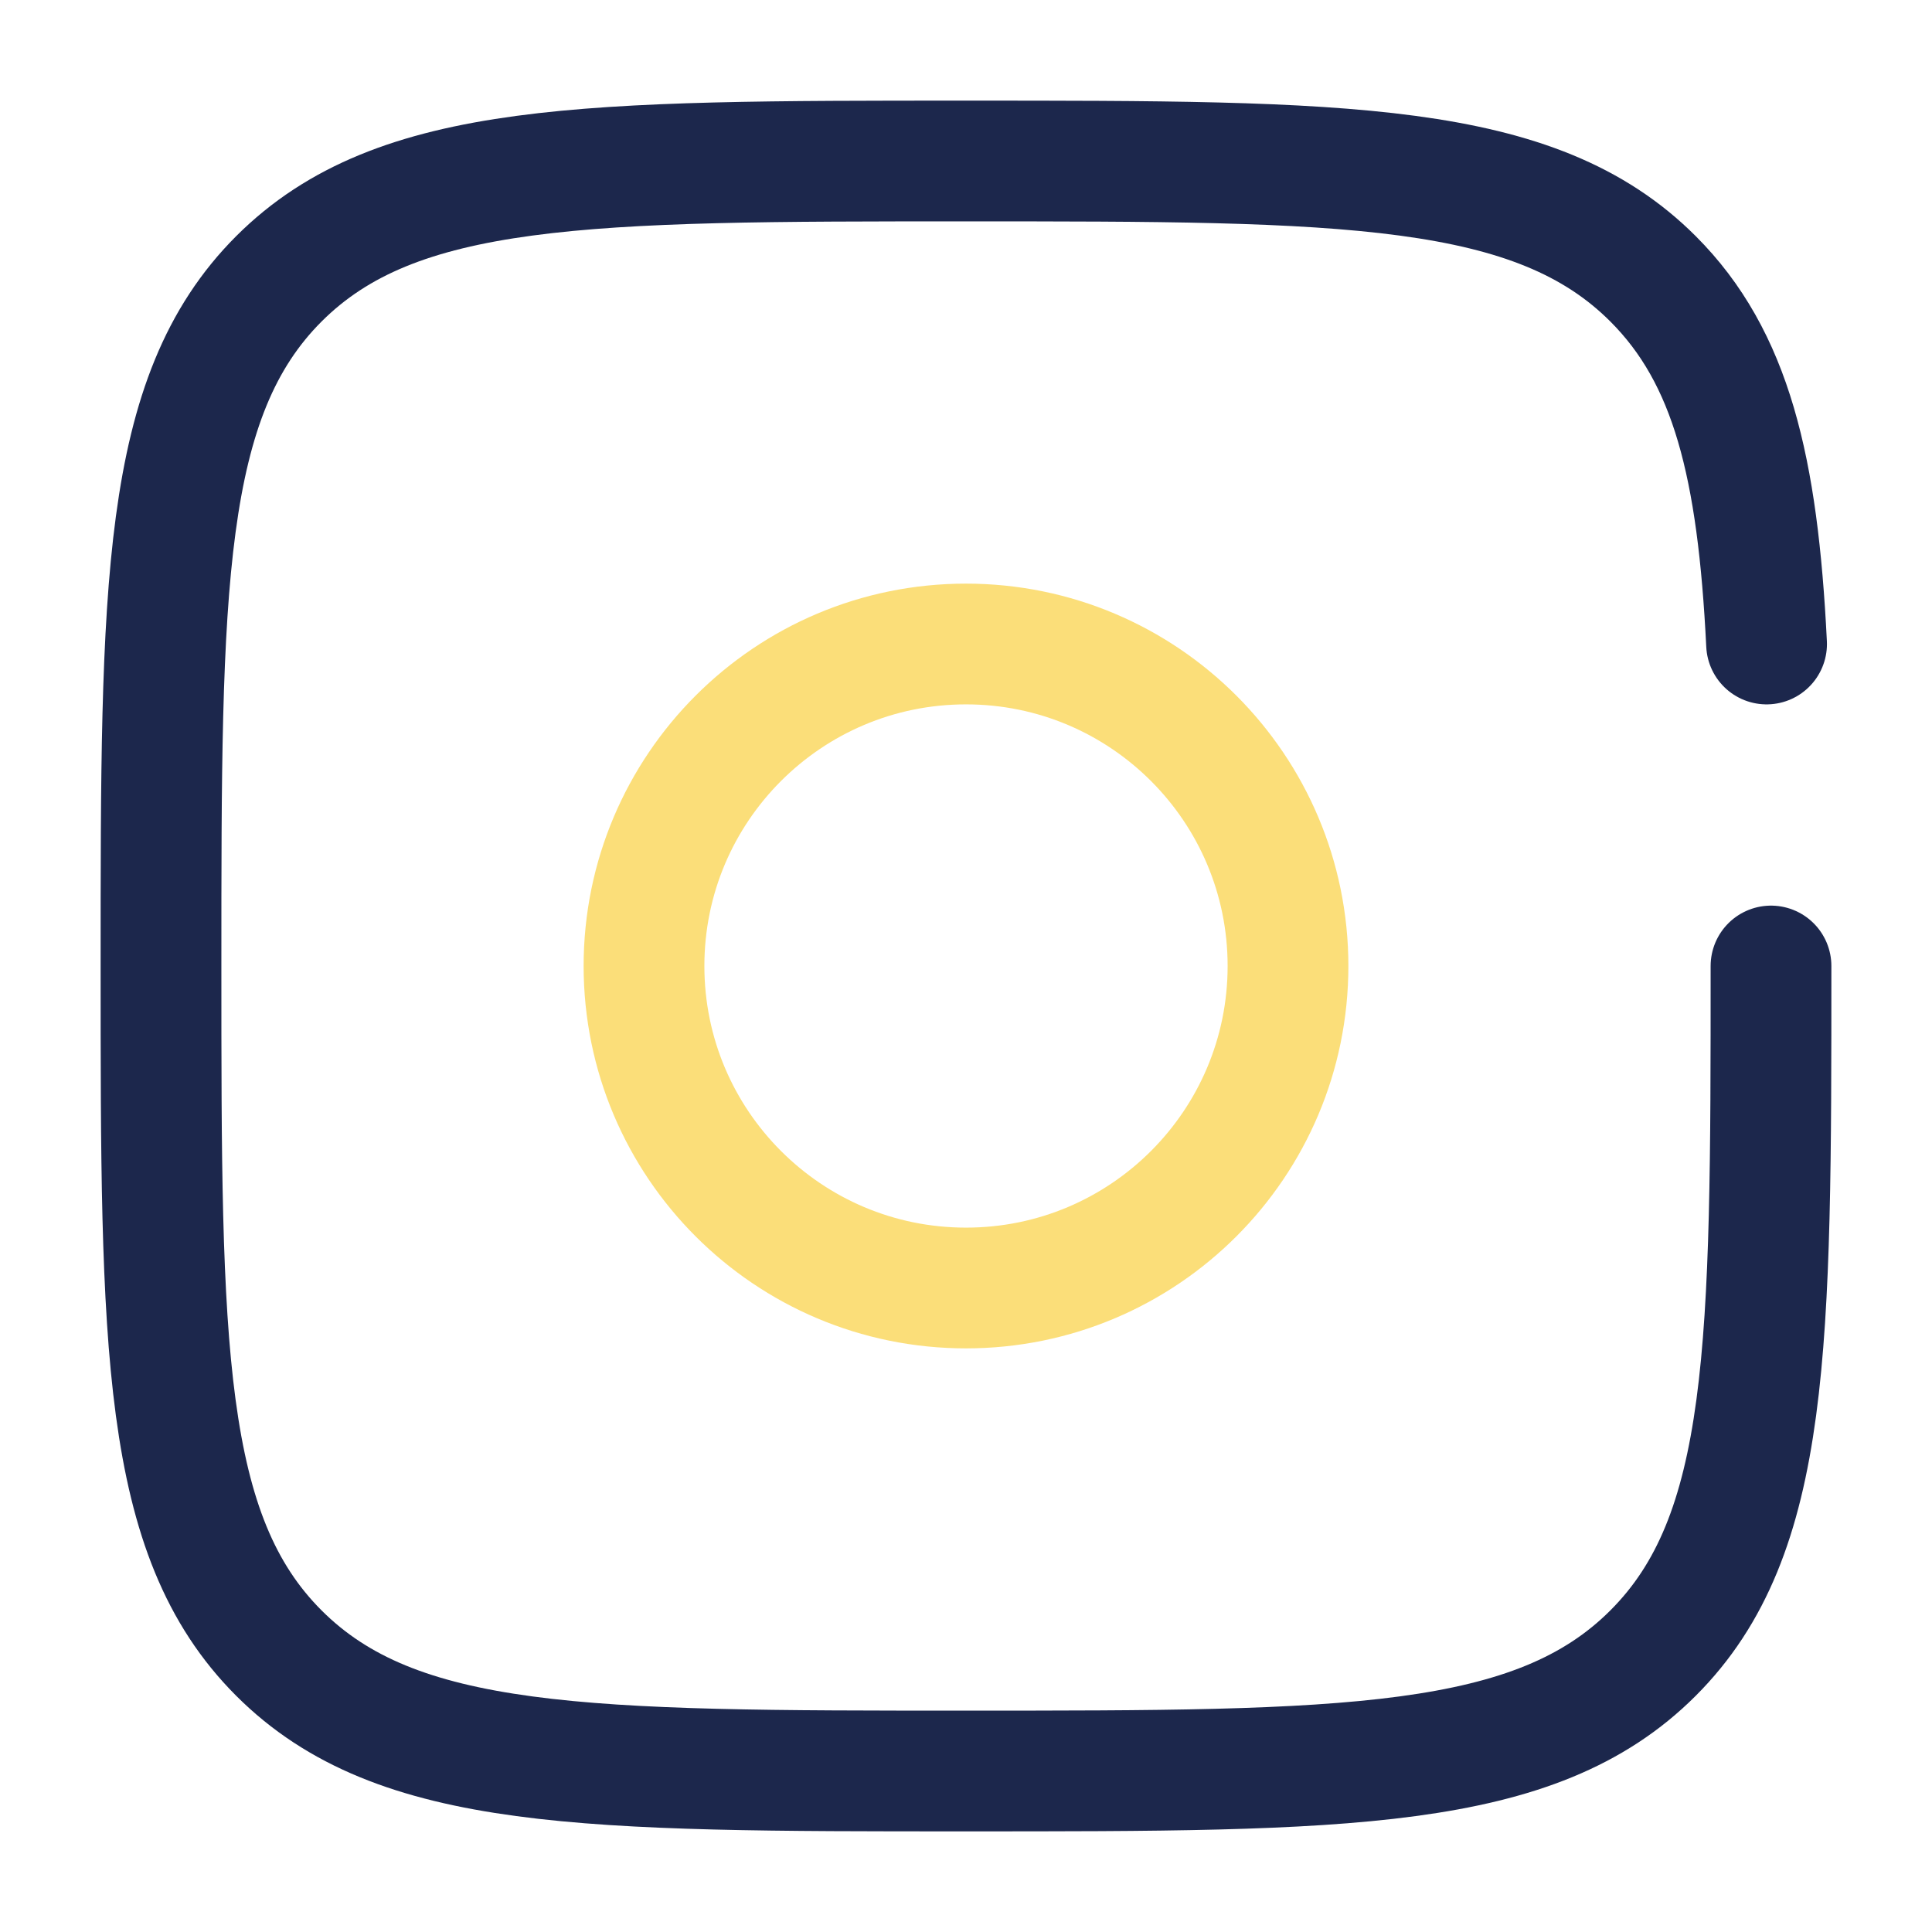
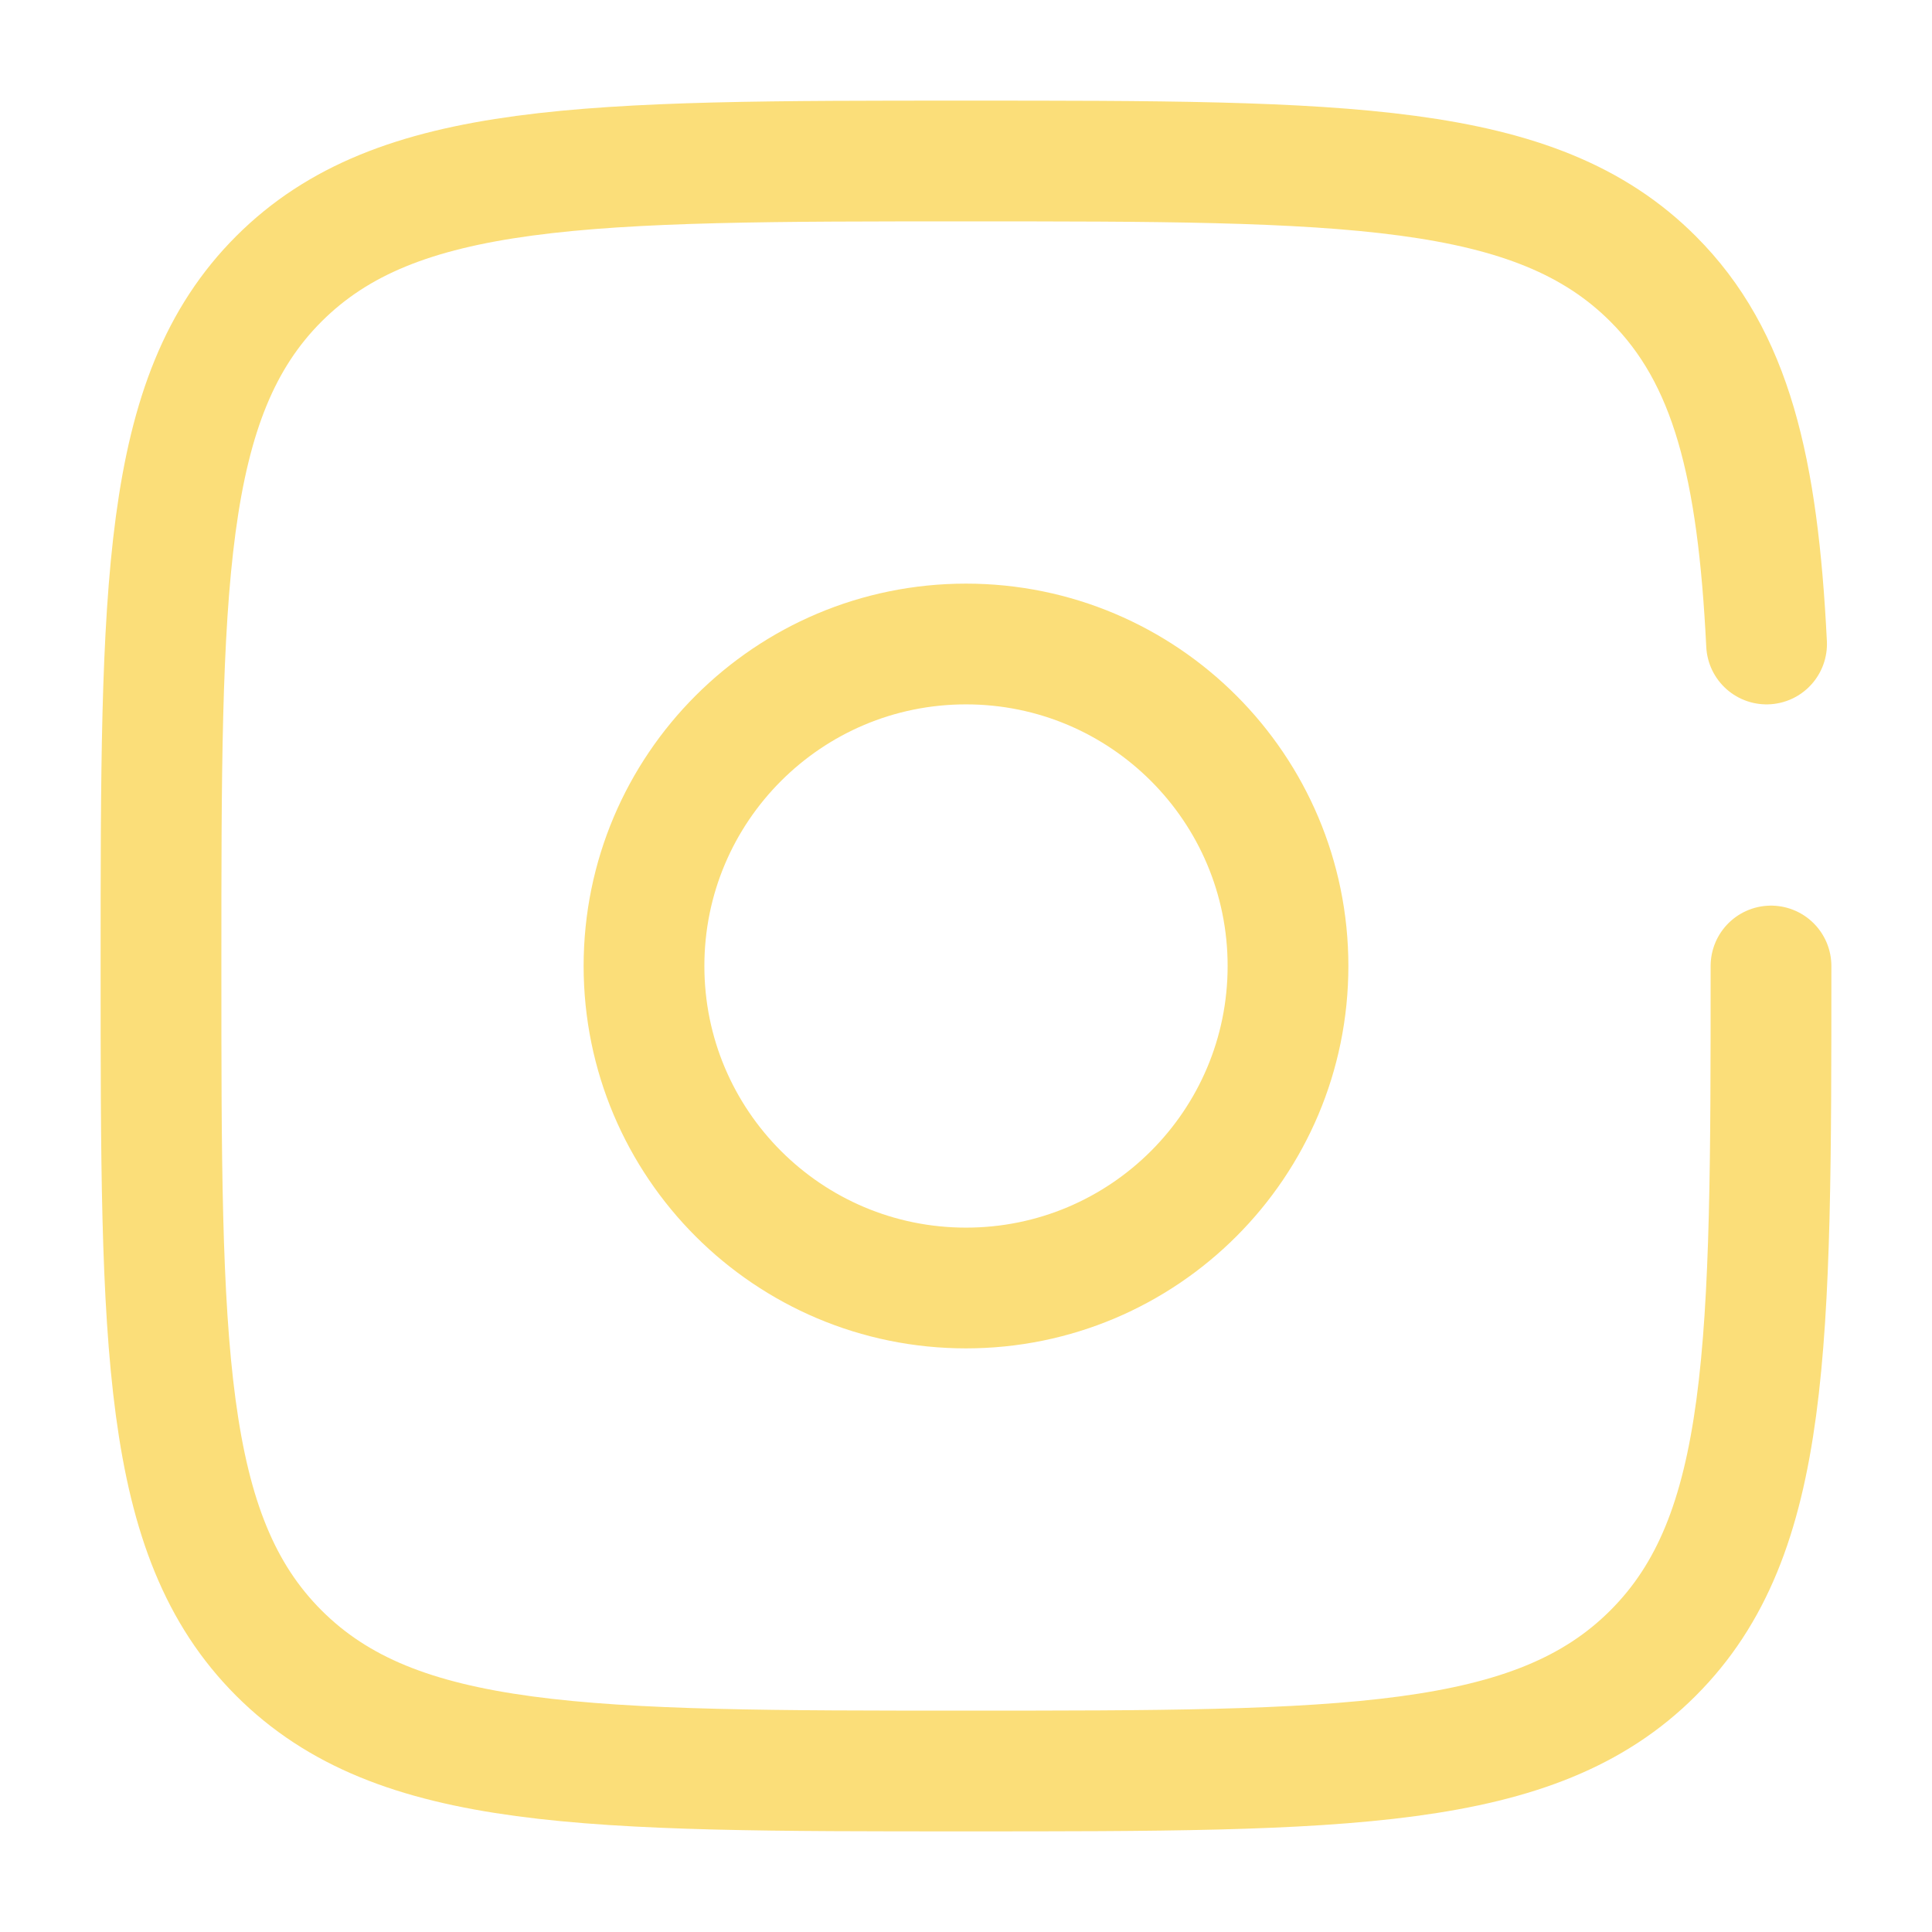
<svg xmlns="http://www.w3.org/2000/svg" width="800px" height="800px" viewBox="0 0 24 24" fill="none">
  <circle cx="12" cy="12" r="4" stroke="#fbde79" stroke-width="1.5" />
-   <path d="M22 12C22 16.714 22 19.071 20.535 20.535C19.071 22 16.714 22 12 22C7.286 22 4.929 22 3.464 20.535C2 19.071 2 16.714 2 12C2 7.286 2 4.929 3.464 3.464C4.929 2 7.286 2 12 2C16.714 2 19.071 2 20.535 3.464C21.509 4.438 21.836 5.807 21.945 8" stroke="#1C274C" stroke-width="1.5" stroke-linecap="round" />
+   <path d="M22 12C22 16.714 22 19.071 20.535 20.535C19.071 22 16.714 22 12 22C7.286 22 4.929 22 3.464 20.535C2 19.071 2 16.714 2 12C2 7.286 2 4.929 3.464 3.464C4.929 2 7.286 2 12 2C16.714 2 19.071 2 20.535 3.464C21.509 4.438 21.836 5.807 21.945 8" stroke="#fbde79" stroke-width="1.5" stroke-linecap="round" />
</svg>
